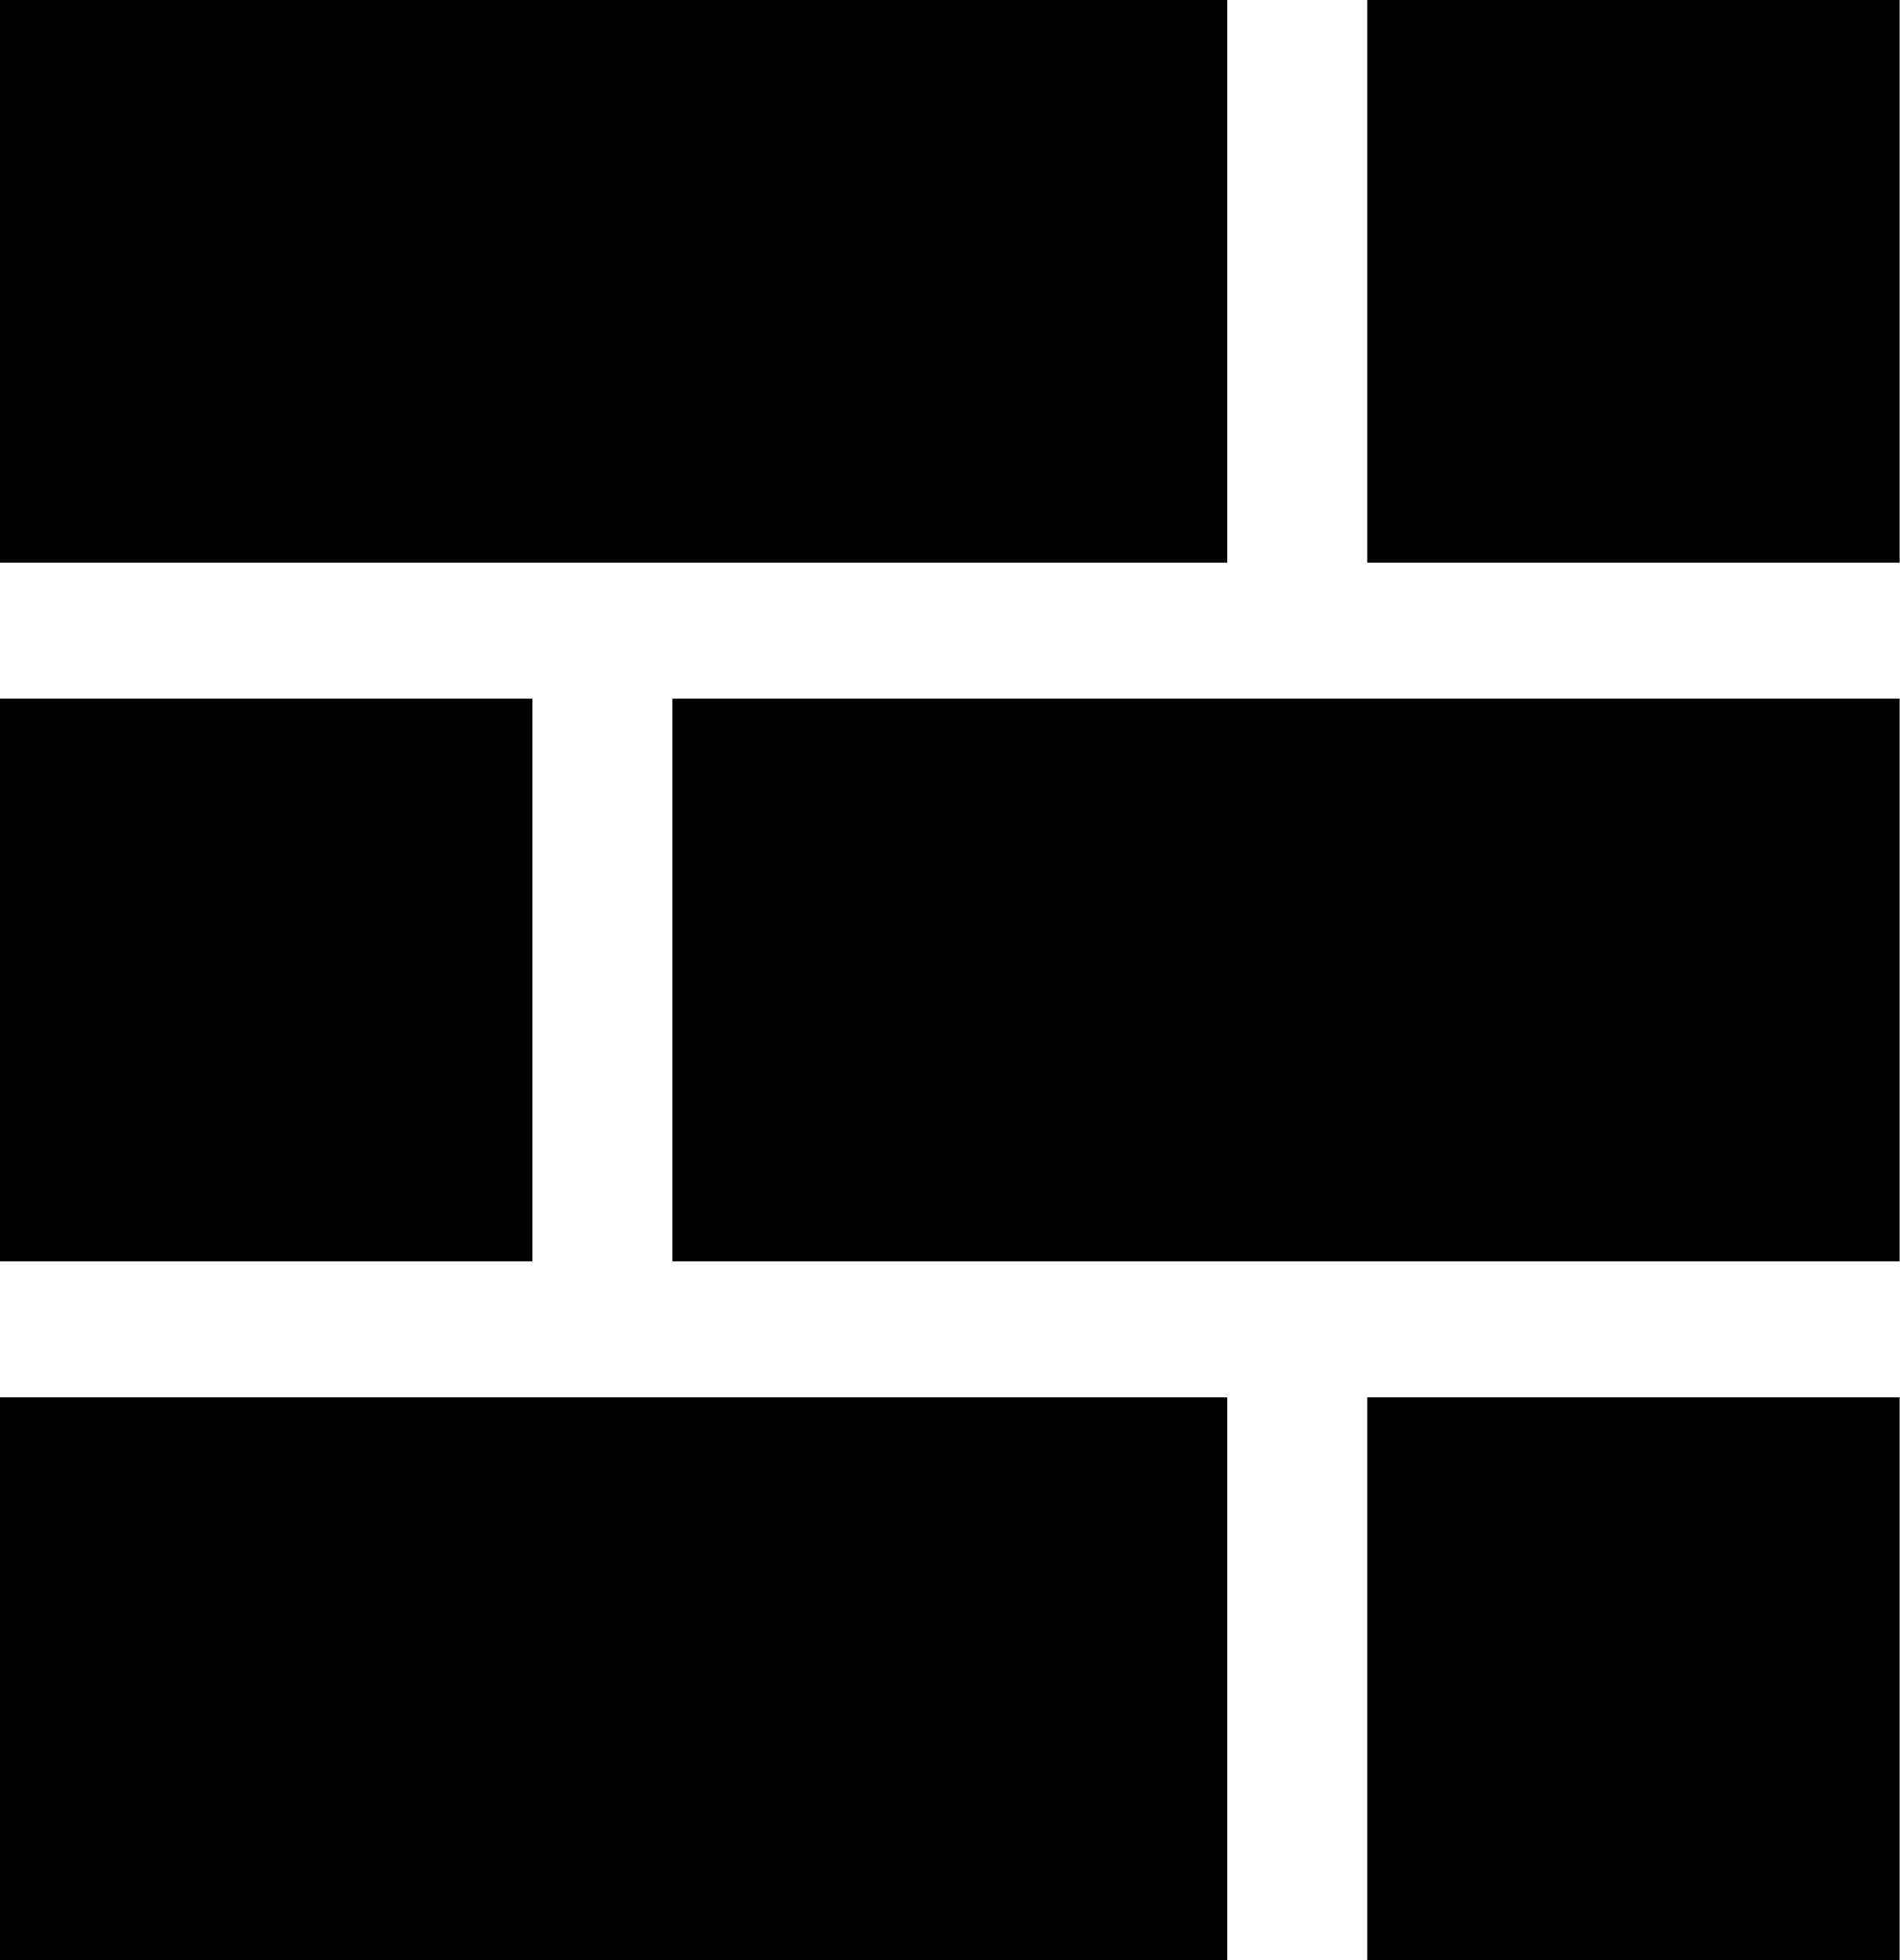
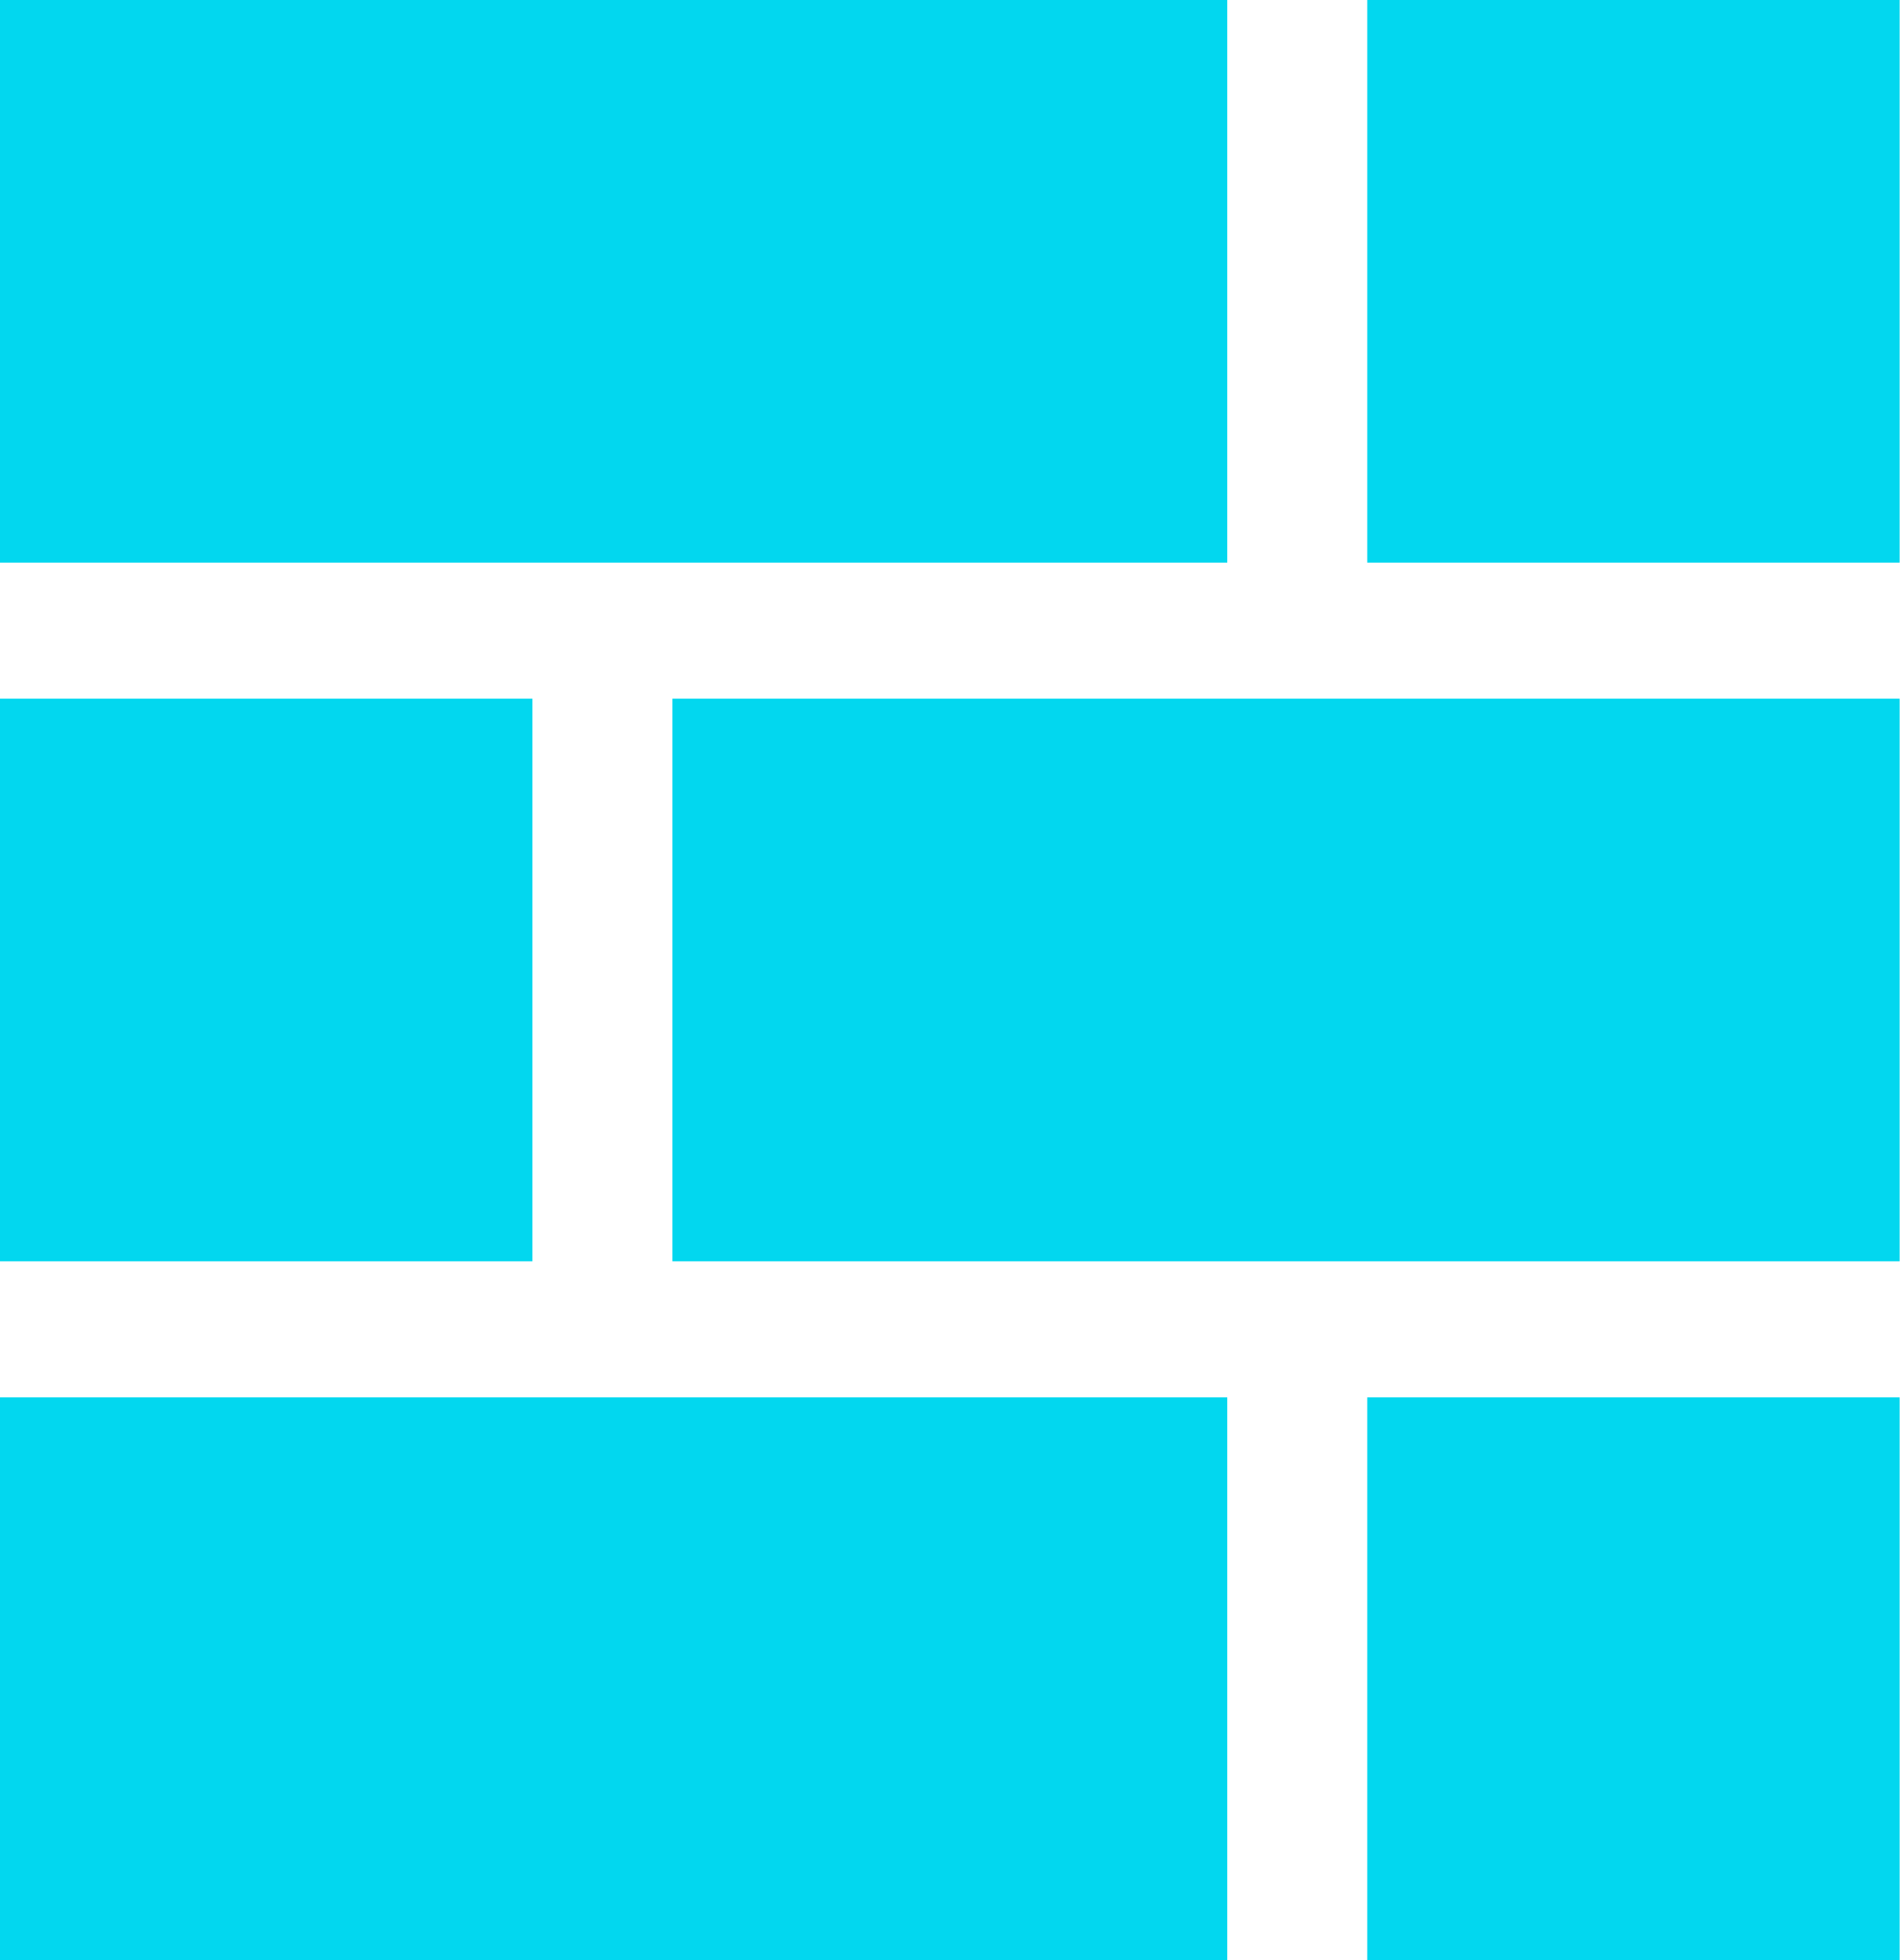
- <svg xmlns="http://www.w3.org/2000/svg" shape-rendering="geometricPrecision" text-rendering="geometricPrecision" image-rendering="optimizeQuality" fill-rule="evenodd" clip-rule="evenodd" viewBox="0 0 496 511.86">
-   <path d="M0 0h320.44v146.94H0V0zm356.99 364.92H496v146.94H356.99V364.92zM0 364.92h320.44v146.94H0V364.92zm139.01-182.46H0v146.93h139.01V182.46zm356.99 0H175.56v146.93H496V182.46zM356.99 0H496v146.94H356.99V0z" />
+ <svg xmlns="http://www.w3.org/2000/svg" width="496" height="511.86" clip-rule="evenodd" fill-rule="evenodd" image-rendering="optimizeQuality" text-rendering="geometricPrecision" shape-rendering="geometricPrecision">
+   <g>
+     <path fill="#02d7ef" id="svg_1" d="m0,0l320.44,0l0,146.94l-320.44,0l0,-146.94zm356.99,364.92l139.01,0l0,146.94l-139.01,0l0,-146.94zm-356.99,0l320.44,0l0,146.94l-320.44,0l0,-146.94zm139.01,-182.46l-139.01,0l0,146.93l139.01,0l0,-146.93zm356.99,0l-320.44,0l0,146.93l320.44,0l0,-146.93zm-139.01,-182.46l139.01,0l0,146.94l-139.01,0l0,-146.94z" />
+   </g>
</svg>
